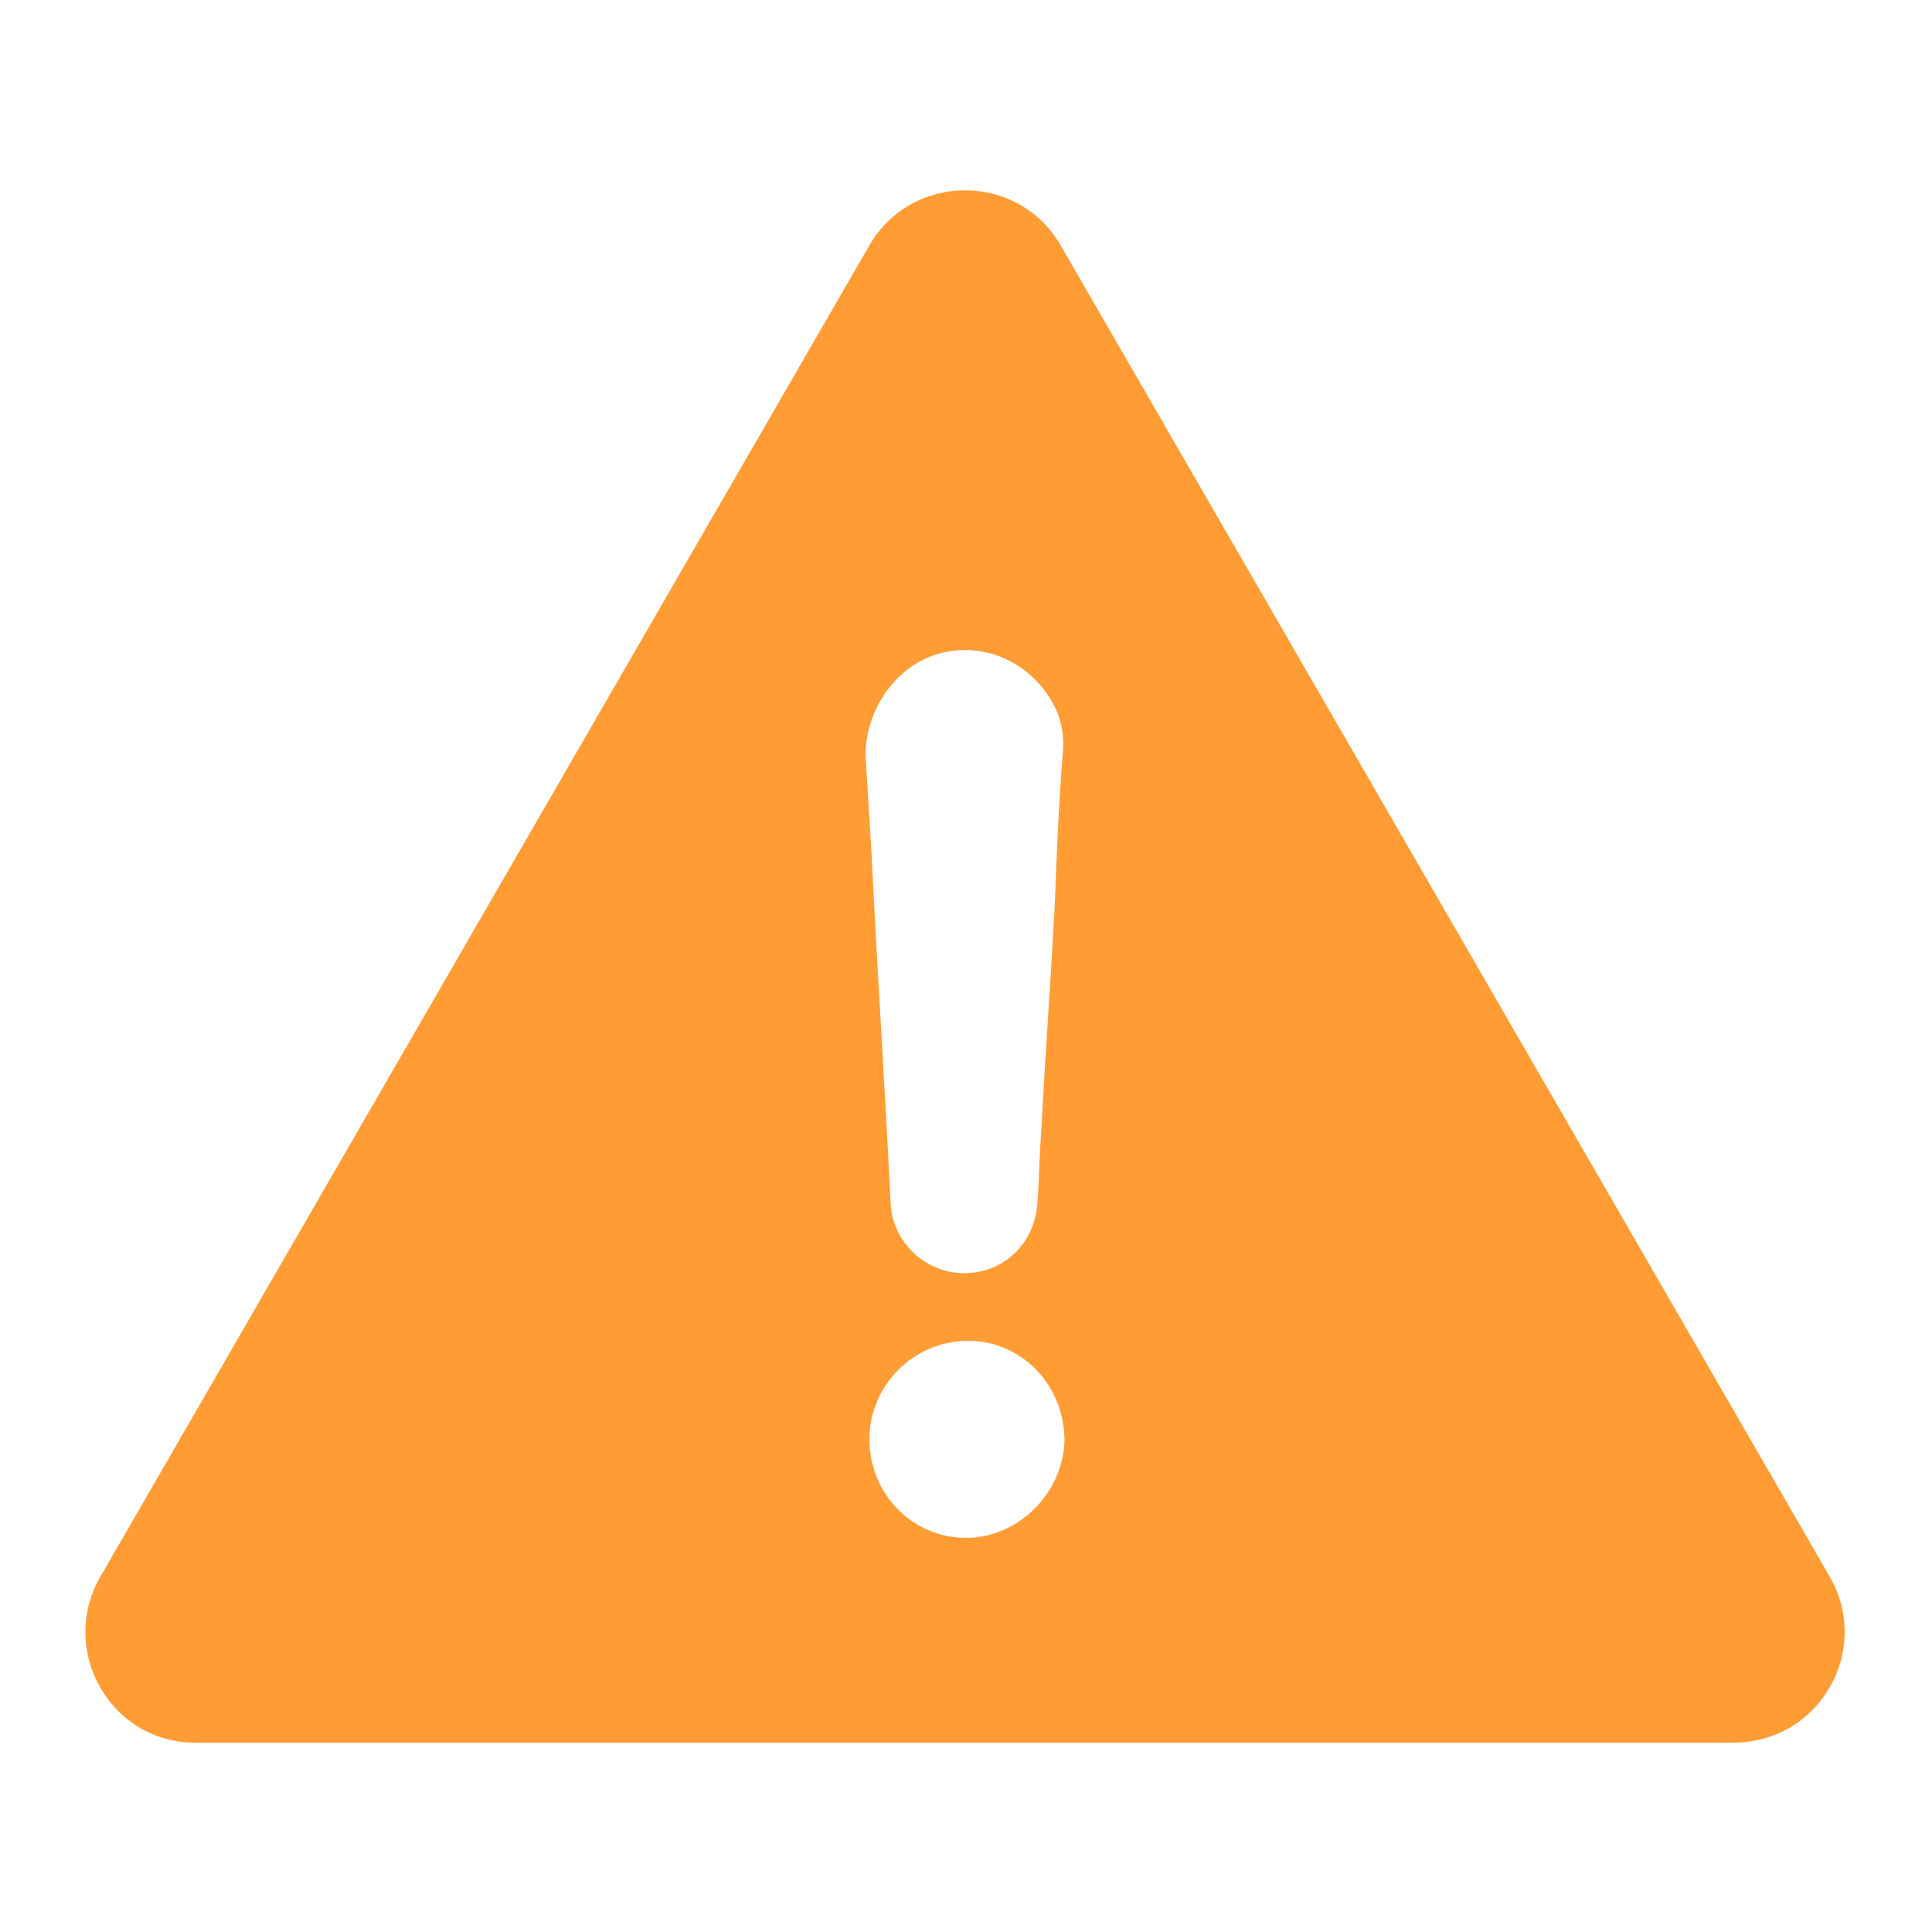
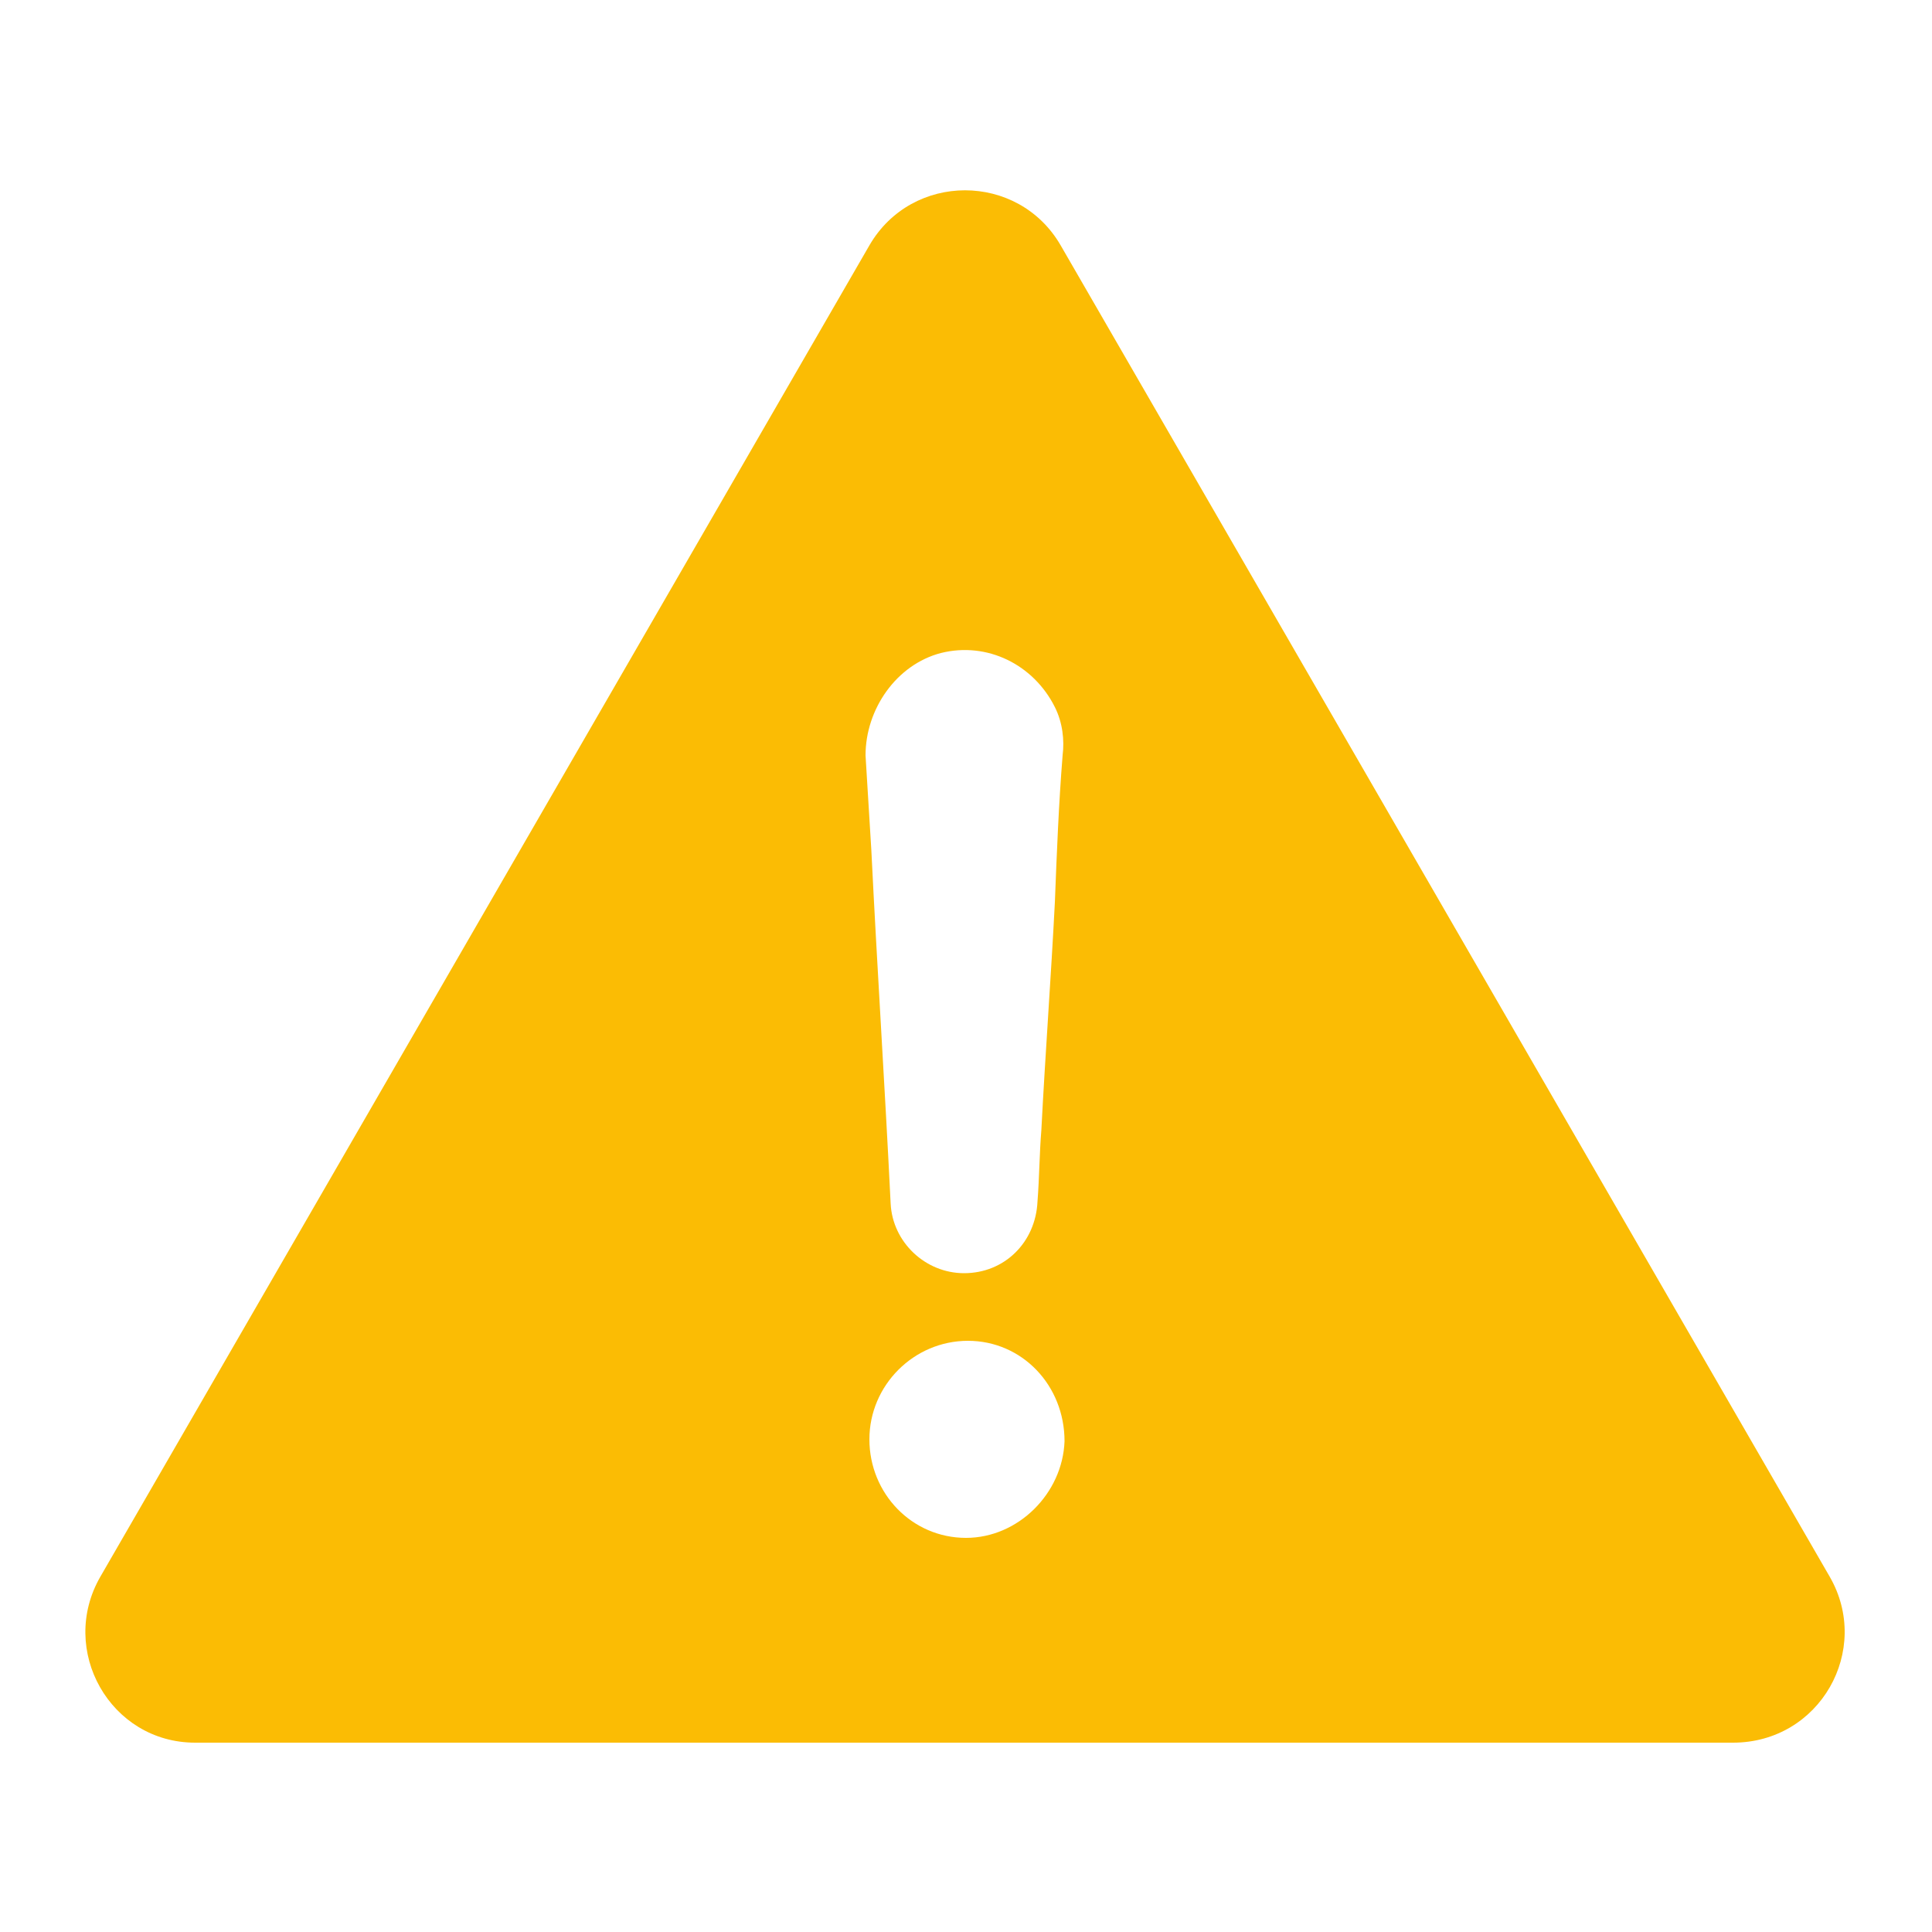
<svg xmlns="http://www.w3.org/2000/svg" version="1.1" x="0px" y="0px" viewBox="-205 207 100 100" style="enable-background:new -205 207 100 100;" xml:space="preserve">
-   <g fill="#FF9C34">
+   <g fill="#FBBC04">
    <path d="M-110.3,288.6l-39.8-68.9c-2.2-3.8-7.7-3.8-9.9,0l-39.8,68.9c-2.2,3.8,0.5,8.6,4.9,8.6h79.6    C-110.8,297.2-108.1,292.4-110.3,288.6z M-156.3,240.8c2.4-0.6,4.8,0.6,5.9,2.8c0.4,0.8,0.5,1.7,0.4,2.5c-0.2,2.5-0.3,5-0.4,7.6    c-0.2,3.9-0.5,7.9-0.7,11.8c-0.1,1.2-0.1,2.4-0.2,3.7c-0.1,2.1-1.7,3.7-3.8,3.7c-2,0-3.7-1.6-3.8-3.6c-0.3-6.1-0.7-12.2-1-18.3    c-0.1-1.6-0.2-3.3-0.3-4.9C-160.2,243.7-158.6,241.4-156.3,240.8z M-155,286.6c-2.8,0-5-2.3-5-5.1c0-2.8,2.3-5.1,5.1-5.1    c2.8,0,5,2.3,5,5.2C-150,284.3-152.3,286.6-155,286.6z" />
  </g>
</svg>
